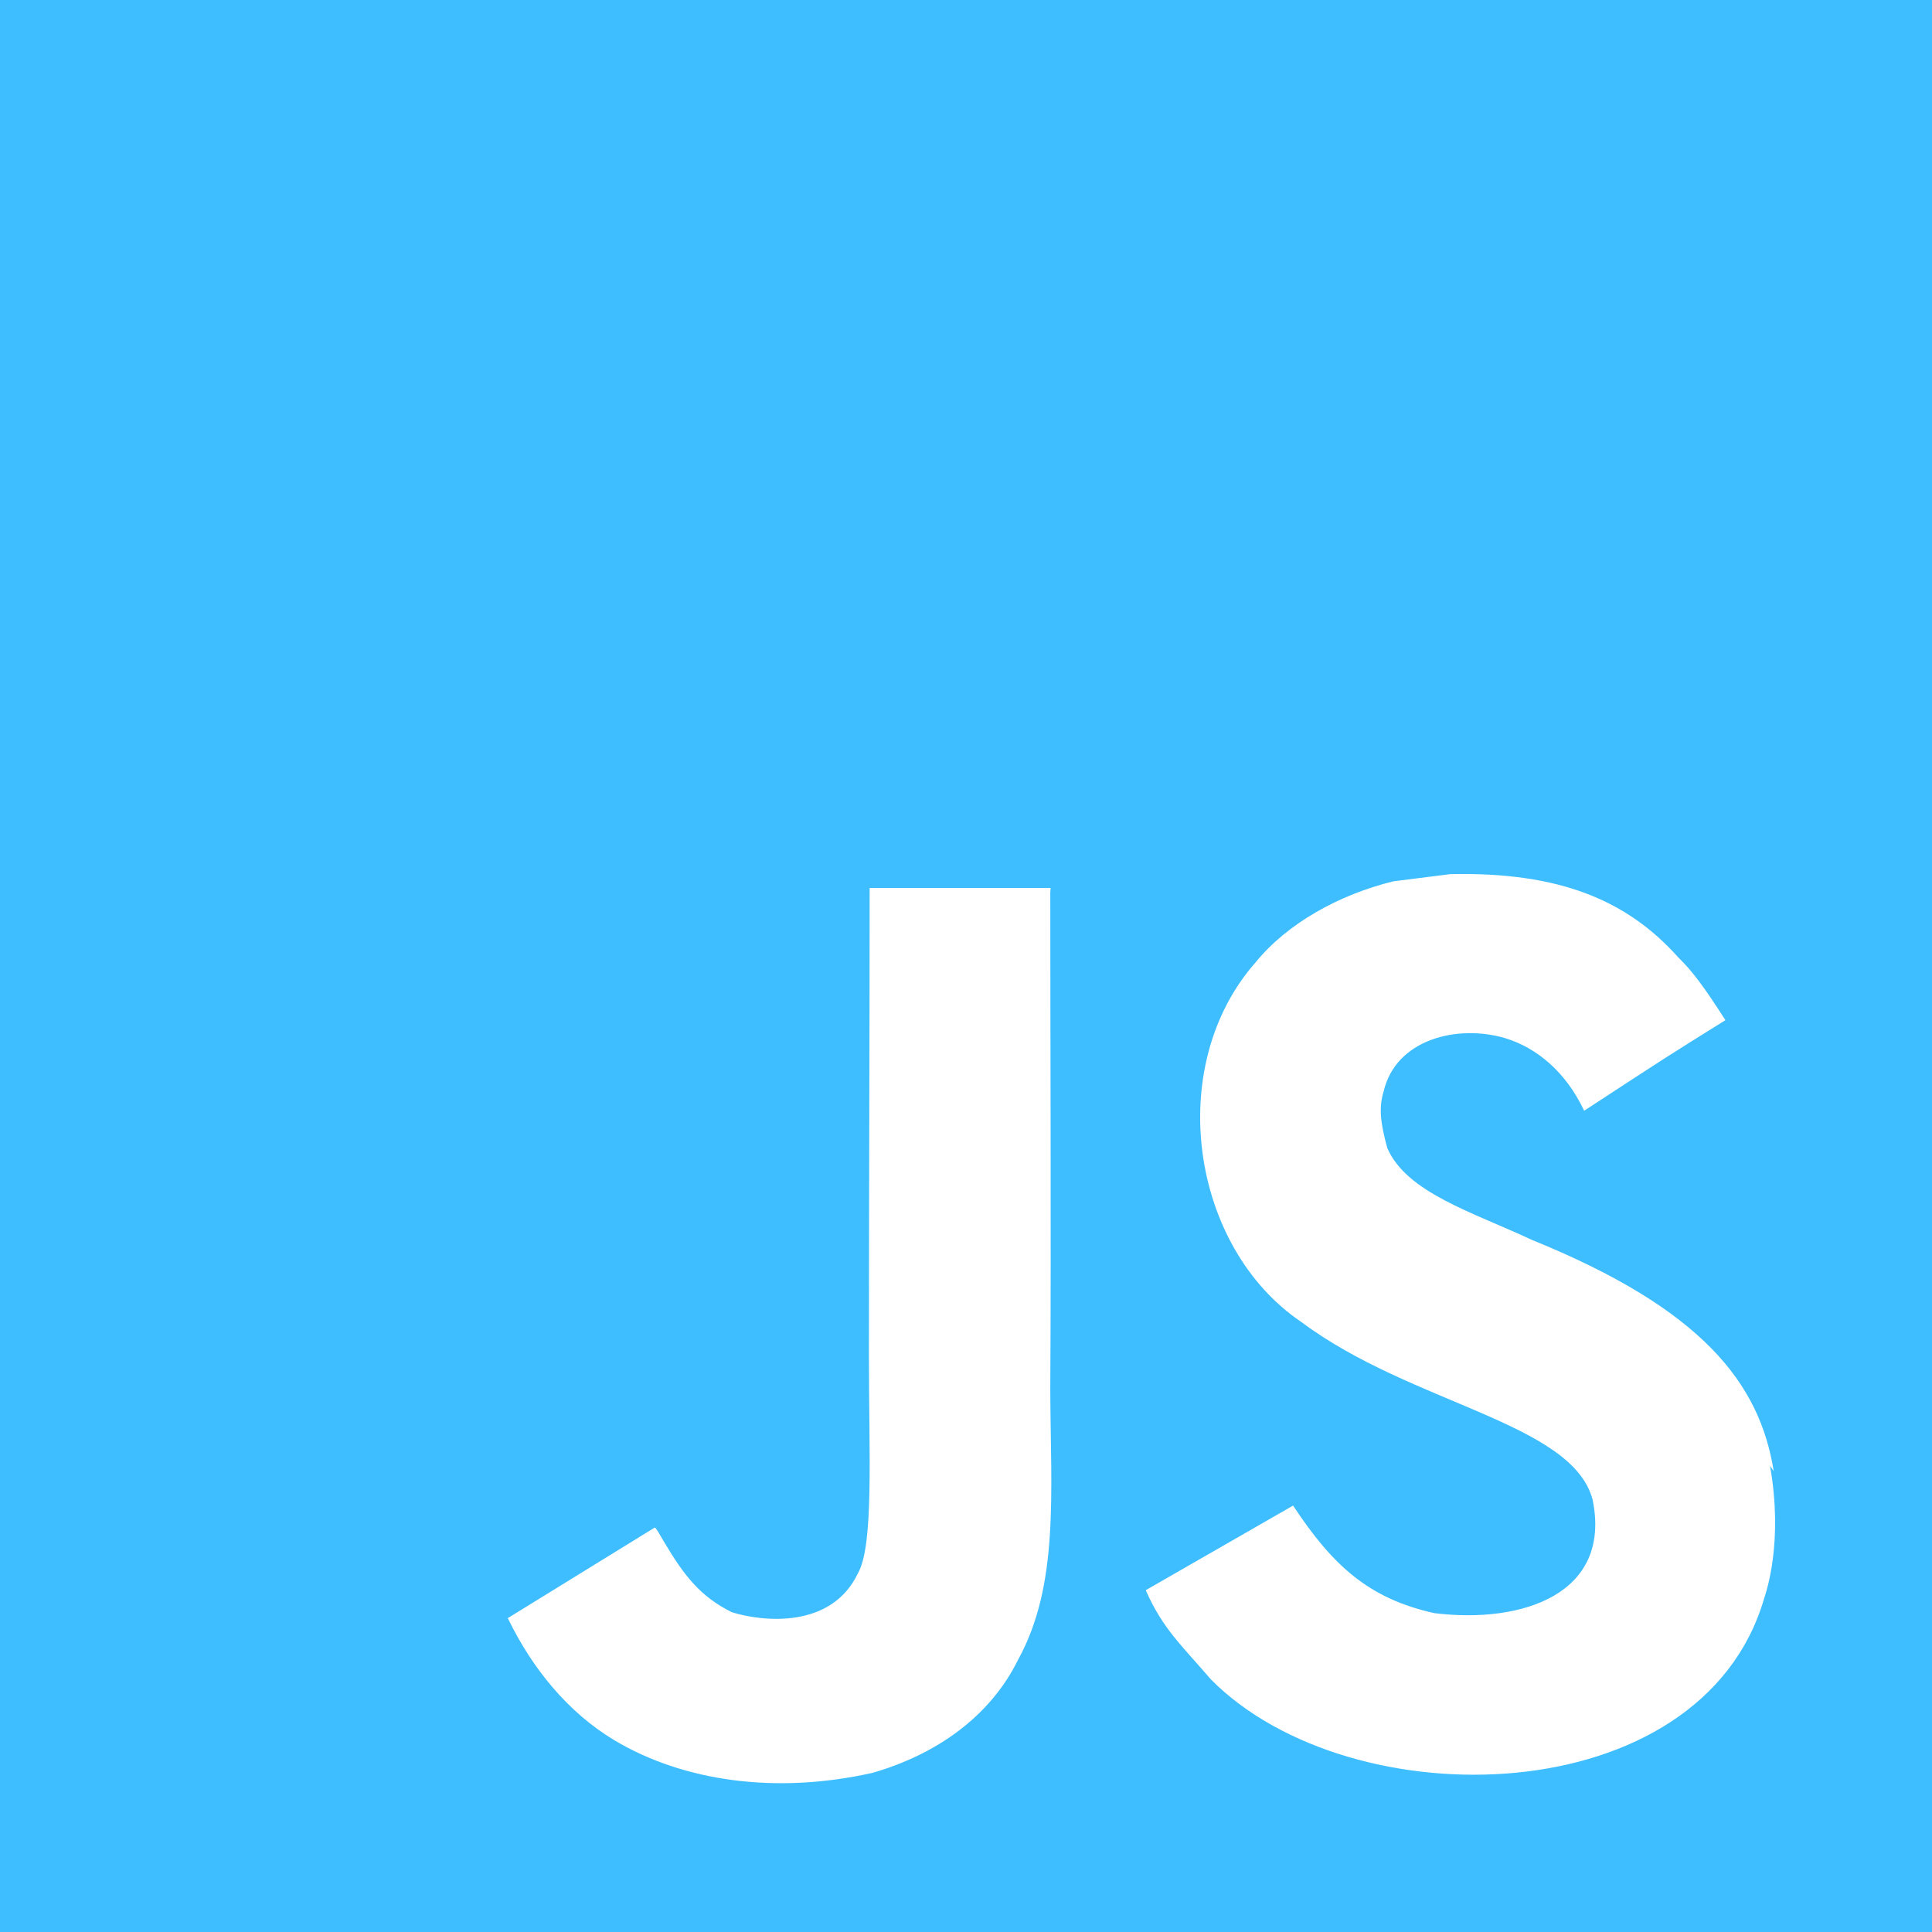
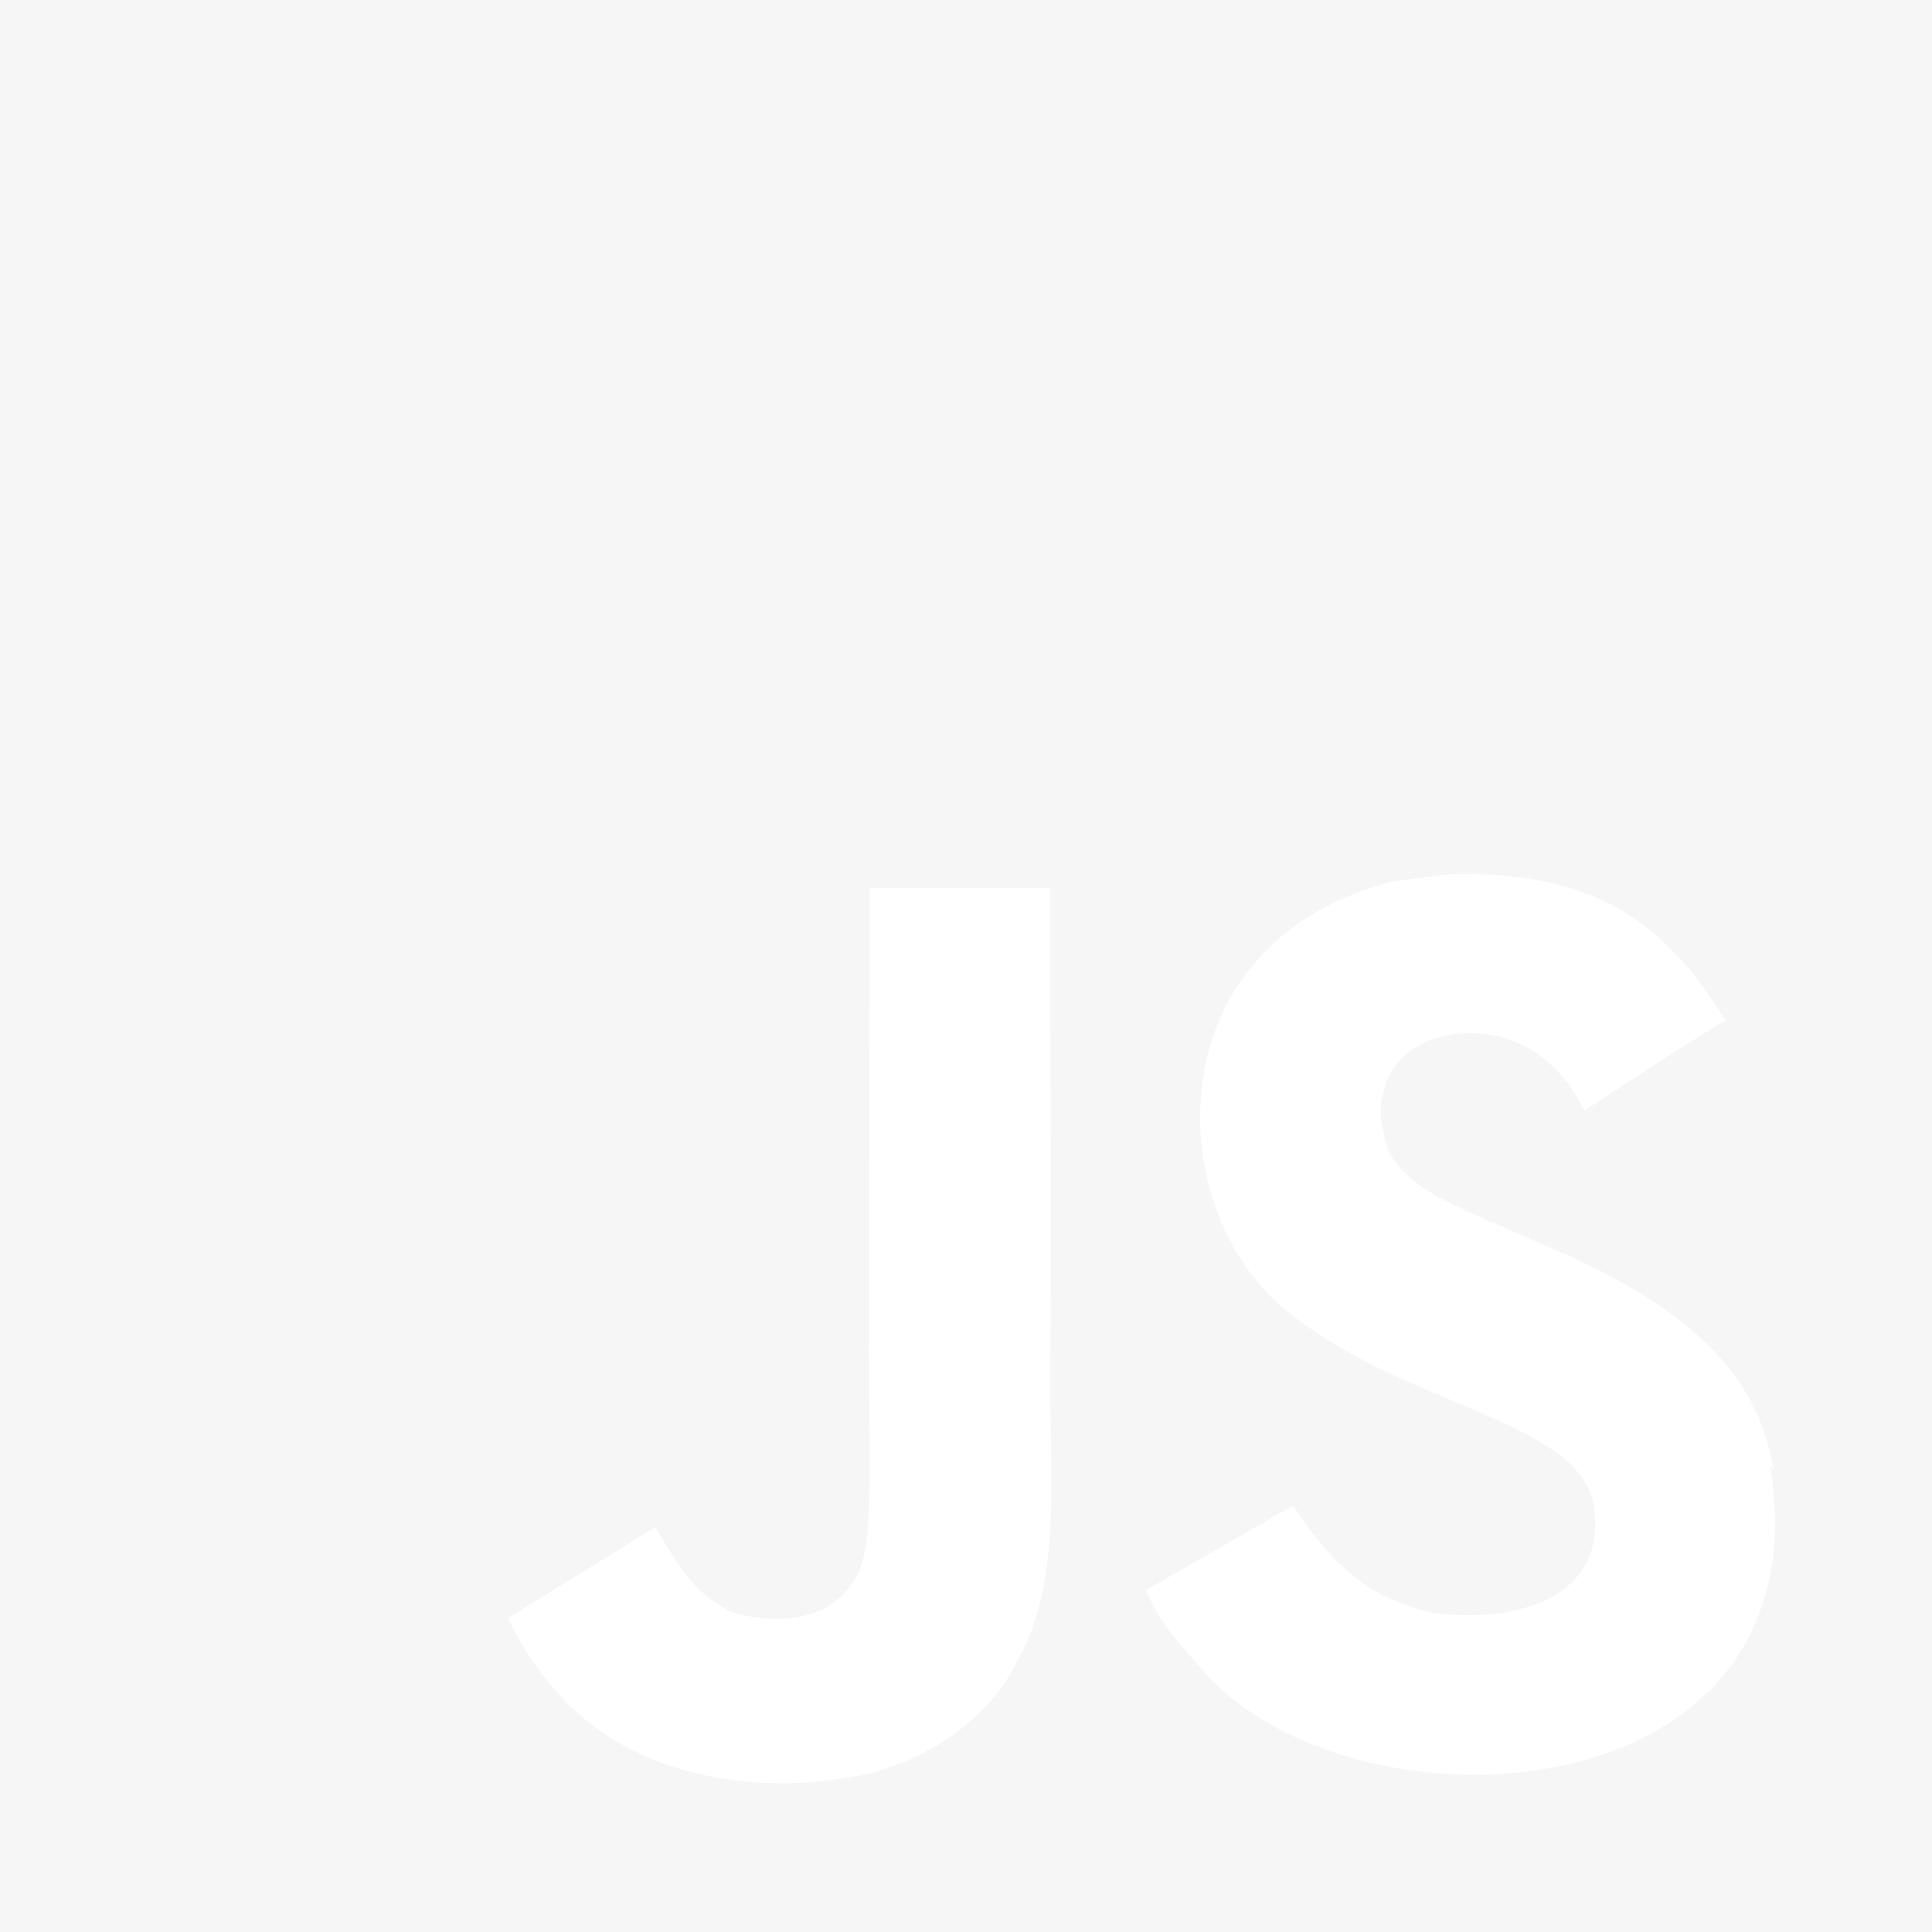
<svg xmlns="http://www.w3.org/2000/svg" viewBox="0 0 24 24">
-   <path style="fill:#3ebeff;fill-opacity:1" d="M0 0h24v24H0V0zm22.034 18.276c-.175-1.095-.888-2.015-3.003-2.873-.736-.345-1.554-.585-1.797-1.14-.091-.33-.105-.51-.046-.705.15-.646.915-.84 1.515-.66.39.12.75.42.976.9 1.034-.676 1.034-.676 1.755-1.125-.27-.42-.404-.601-.586-.78-.63-.705-1.469-1.065-2.834-1.034l-.705.089c-.676.165-1.32.525-1.71 1.005-1.14 1.291-.811 3.541.569 4.471 1.365 1.02 3.361 1.244 3.616 2.205.24 1.17-.87 1.545-1.966 1.41-.811-.18-1.26-.586-1.755-1.336l-1.83 1.051c.21.48.45.689.81 1.109 1.74 1.756 6.09 1.666 6.871-1.004.029-.09.24-.705.074-1.65l.046.067zm-8.983-7.245h-2.248c0 1.938-.009 3.864-.009 5.805 0 1.232.063 2.363-.138 2.711-.33.689-1.18.601-1.566.48-.396-.196-.597-.466-.83-.855-.063-.105-.11-.196-.127-.196l-1.825 1.125c.305.63.75 1.172 1.324 1.517.855.51 2.004.675 3.207.405.783-.226 1.458-.691 1.811-1.411.51-.93.402-2.07.397-3.346.012-2.054 0-4.109 0-6.179l.004-.056z" />
+   <path style="fill:#f6f6f6;fill-opacity:1" d="M0 0h24v24H0V0zm22.034 18.276c-.175-1.095-.888-2.015-3.003-2.873-.736-.345-1.554-.585-1.797-1.14-.091-.33-.105-.51-.046-.705.15-.646.915-.84 1.515-.66.39.12.75.42.976.9 1.034-.676 1.034-.676 1.755-1.125-.27-.42-.404-.601-.586-.78-.63-.705-1.469-1.065-2.834-1.034l-.705.089c-.676.165-1.32.525-1.71 1.005-1.14 1.291-.811 3.541.569 4.471 1.365 1.02 3.361 1.244 3.616 2.205.24 1.17-.87 1.545-1.966 1.41-.811-.18-1.26-.586-1.755-1.336l-1.83 1.051c.21.48.45.689.81 1.109 1.74 1.756 6.09 1.666 6.871-1.004.029-.09.24-.705.074-1.65l.046.067zm-8.983-7.245h-2.248c0 1.938-.009 3.864-.009 5.805 0 1.232.063 2.363-.138 2.711-.33.689-1.18.601-1.566.48-.396-.196-.597-.466-.83-.855-.063-.105-.11-.196-.127-.196l-1.825 1.125c.305.63.75 1.172 1.324 1.517.855.51 2.004.675 3.207.405.783-.226 1.458-.691 1.811-1.411.51-.93.402-2.07.397-3.346.012-2.054 0-4.109 0-6.179l.004-.056z" />
</svg>
